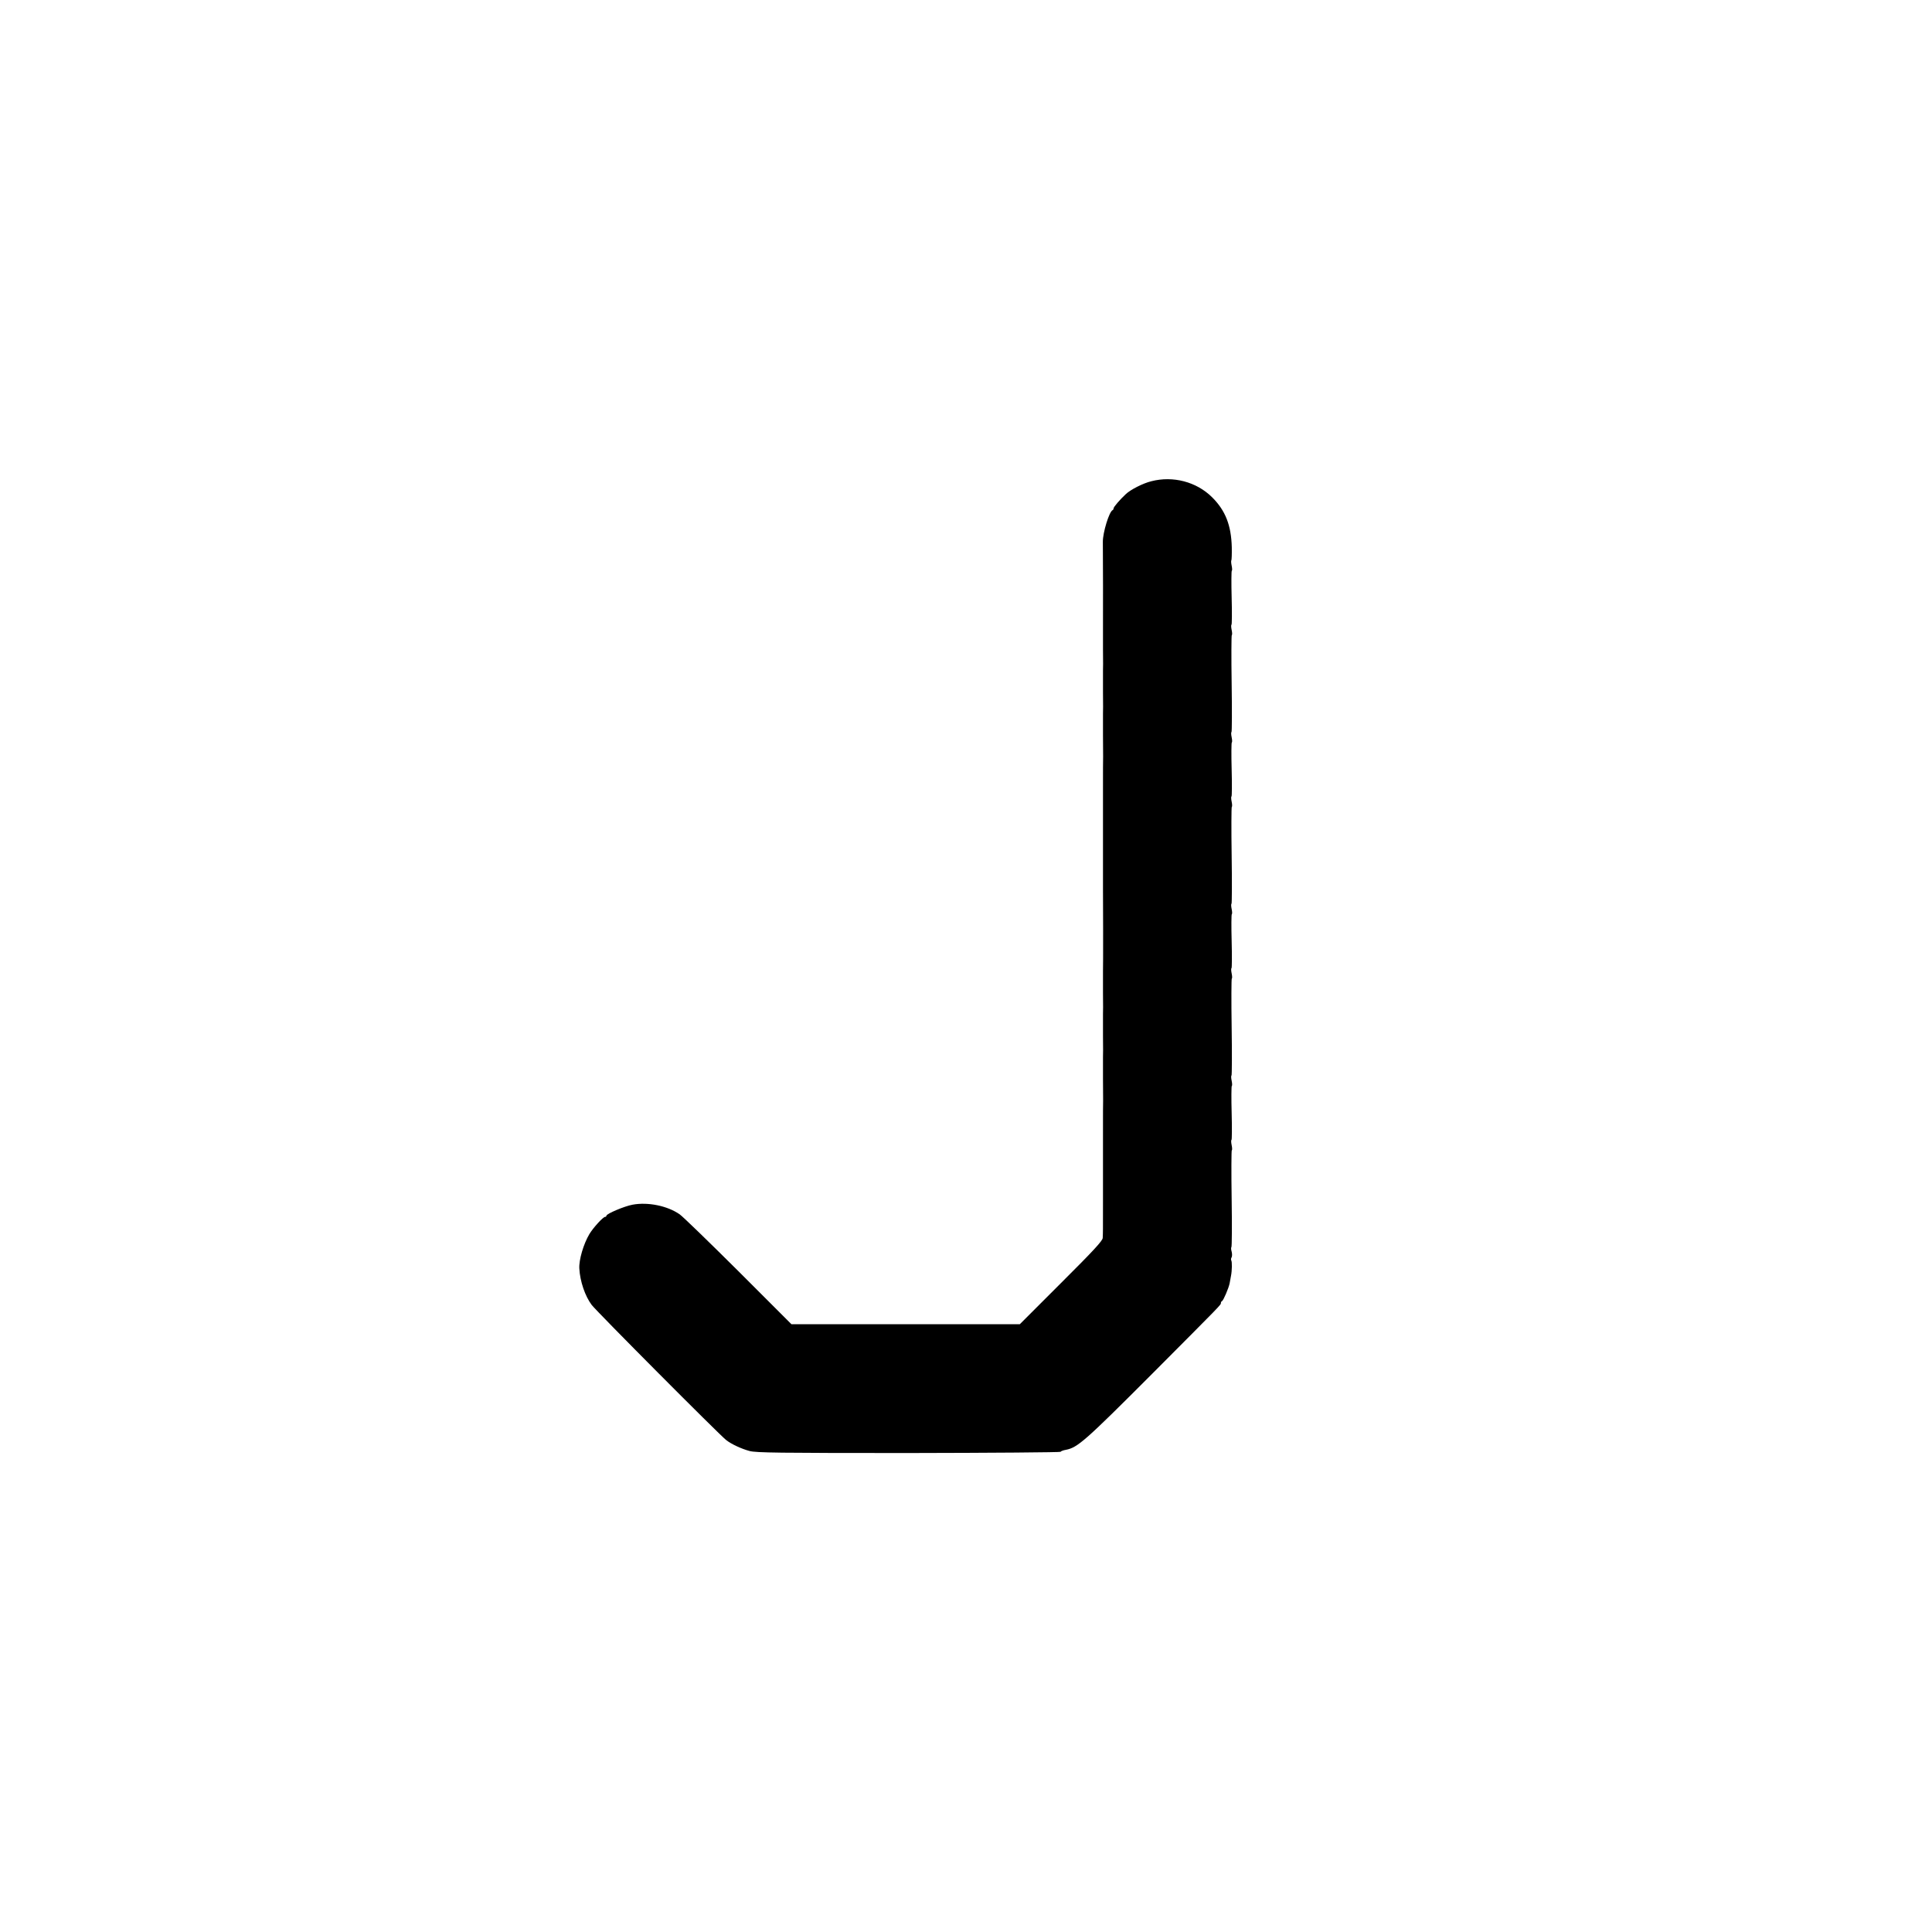
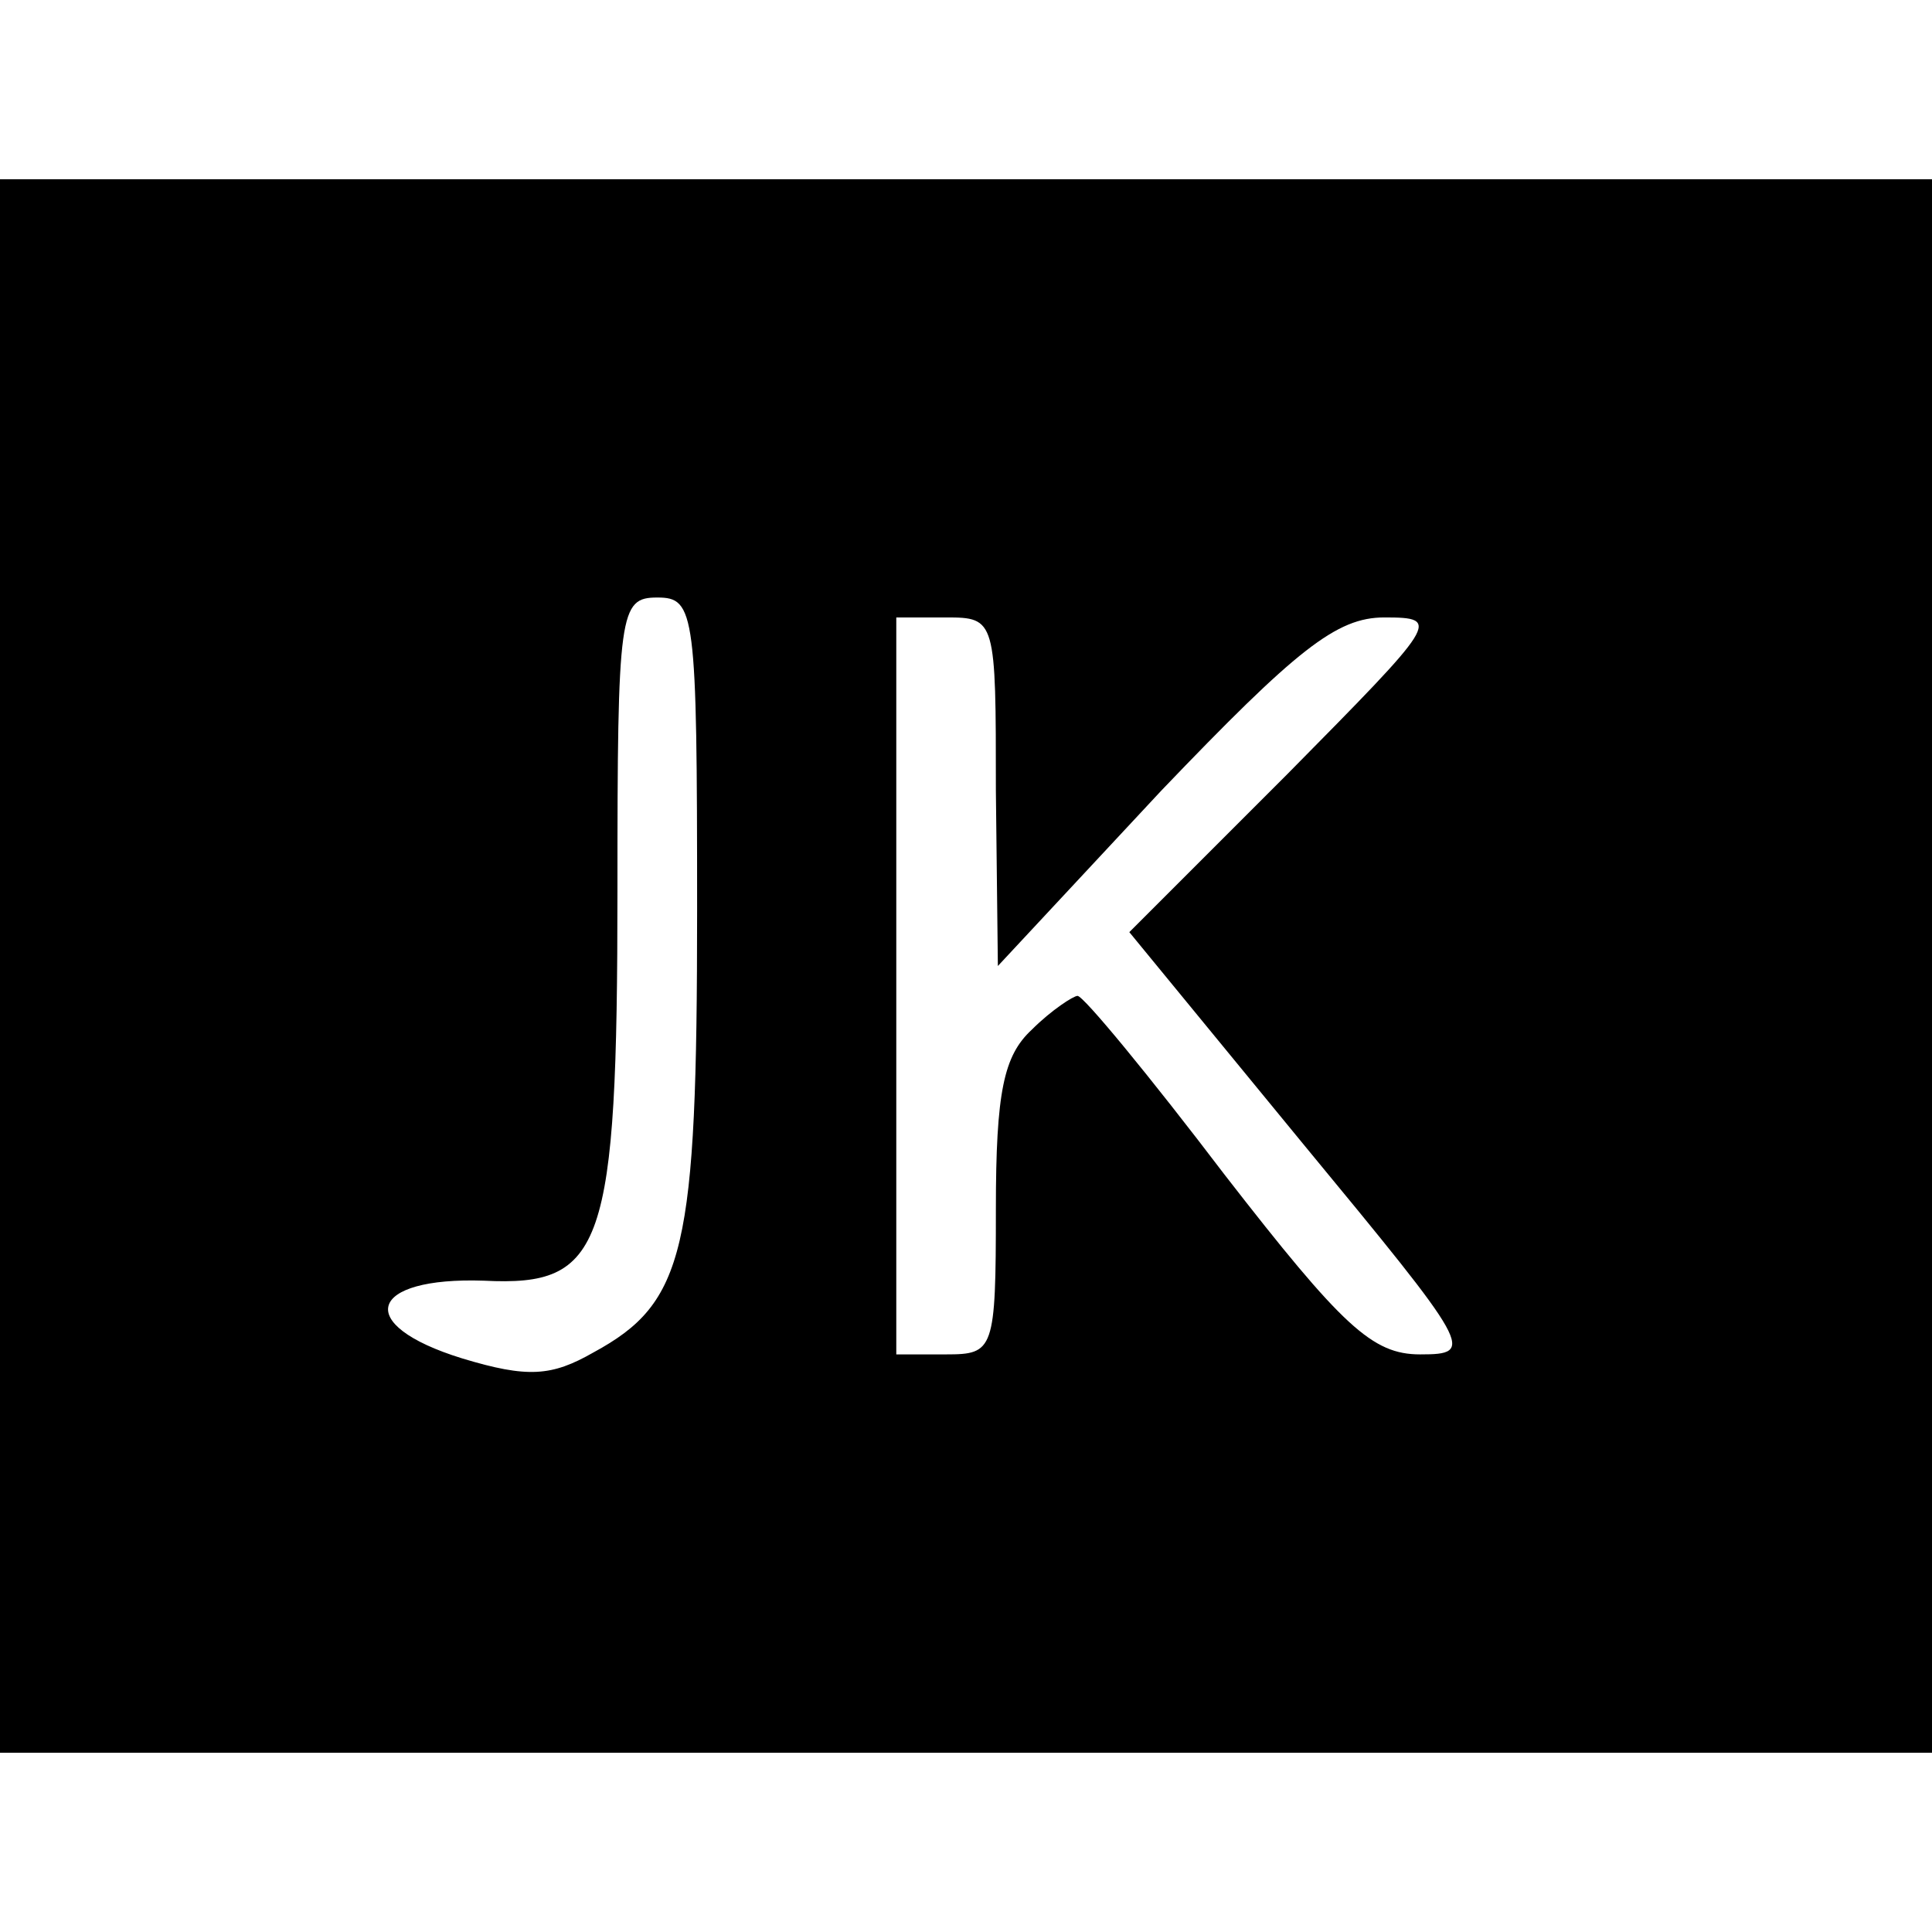
- <svg xmlns="http://www.w3.org/2000/svg" version="1.0" width="1440pt" height="1440pt" viewBox="0 0 1440 1440" preserveAspectRatio="xMidYMid meet">
-   <g transform="translate(0,1440) scale(0.1,-0.1)" fill="#000000" stroke="none">
-     <path d="M8581 10813 c-62 -15 -156 -63 -191 -97 -43 -40 -90 -95 -90 -105 0 -5 -3 -11 -7 -13 -26 -11 -74 -169 -73 -237 1 -40 2 -617 1 -641 0 -8 0 -80 0 -160 1 -80 1 -152 0 -160 0 -8 0 -80 0 -160 1 -80 1 -152 0 -160 0 -8 0 -80 0 -160 1 -80 1 -152 1 -160 -1 -8 -1 -123 -1 -255 0 -132 0 -246 0 -252 0 -7 0 -114 0 -238 0 -124 0 -233 0 -242 0 -10 0 -148 1 -308 0 -159 0 -297 -1 -305 0 -8 0 -80 0 -160 1 -80 1 -152 0 -160 0 -8 0 -80 0 -160 1 -80 1 -152 0 -160 0 -8 0 -80 0 -160 1 -80 1 -152 1 -160 -1 -8 -1 -123 -1 -255 0 -132 0 -246 0 -252 0 -7 0 -114 0 -238 0 -237 0 -240 -2 -282 -1 -21 -67 -93 -310 -335 l-308 -308 -851 0 -851 0 -395 395 c-218 217 -415 408 -438 424 -92 64 -237 93 -351 72 -61 -11 -195 -68 -195 -82 0 -5 -5 -9 -10 -9 -15 0 -88 -80 -117 -128 -44 -74 -79 -193 -75 -257 5 -95 43 -206 92 -271 36 -48 950 -966 1002 -1007 39 -31 115 -66 175 -82 50 -13 212 -15 1185 -15 620 1 1130 5 1133 9 2 5 21 12 40 15 87 17 142 65 641 565 524 526 514 515 514 530 0 5 3 11 8 13 10 4 50 97 57 133 3 17 7 41 10 55 8 39 9 106 2 116 -3 6 -2 16 3 23 4 8 4 27 0 42 -5 16 -5 31 -2 33 4 2 5 165 2 361 -3 196 -2 359 1 361 4 2 3 20 -1 39 -4 19 -5 37 -1 39 3 2 4 93 1 201 -3 108 -2 199 1 201 4 2 3 20 -1 39 -4 19 -5 37 -1 39 3 2 4 165 1 361 -3 196 -2 359 1 361 4 2 3 20 -1 39 -4 19 -5 37 -1 39 3 2 4 93 1 201 -3 108 -2 199 1 201 4 2 3 20 -1 39 -4 19 -5 37 -1 39 3 2 4 165 1 361 -3 196 -2 359 1 361 4 2 3 20 -1 39 -4 19 -5 37 -1 39 3 2 4 93 1 201 -3 108 -2 199 1 201 4 2 3 20 -1 39 -4 19 -5 37 -1 39 3 2 4 165 1 361 -3 196 -2 359 1 361 4 2 3 20 -1 39 -4 19 -5 37 -1 39 3 2 4 93 1 201 -3 108 -2 199 1 201 4 2 3 19 -1 38 -4 19 -5 37 -2 40 2 3 4 46 3 96 -4 164 -47 275 -147 374 -116 115 -291 161 -453 119z" />
+ <svg xmlns="http://www.w3.org/2000/svg" version="1.0" width="97pt" height="97pt" viewBox="0 0 97 97" preserveAspectRatio="xMidYMid meet">
+   <g transform="translate(0,97) scale(0.1,-0.1)" fill="#000000" stroke="none">
+     <path d="M0 485 l0 -395 485 0 485 0 0 395 0 395 -485 0 -485 0 0 -395z m350 28 c0 -171 -6 -197 -52 -222 -21 -12 -33 -13 -66 -3 -55 17 -47 41 11 39 60 -3 67 16 67 196 0 140 1 147 20 147 19 0 20 -7 20 -157z m150 60 l1 -88 82 88 c68 71 88 87 112 87 29 0 27 -2 -49 -79 l-79 -79 87 -106 c85 -103 87 -106 59 -106 -24 0 -39 14 -98 90 -38 50 -71 90 -74 90 -2 0 -13 -7 -23 -17 -14 -13 -18 -31 -18 -90 0 -71 -1 -73 -25 -73 l-25 0 0 185 0 185 25 0 c25 0 25 -1 25 -87z" />
  </g>
</svg>
